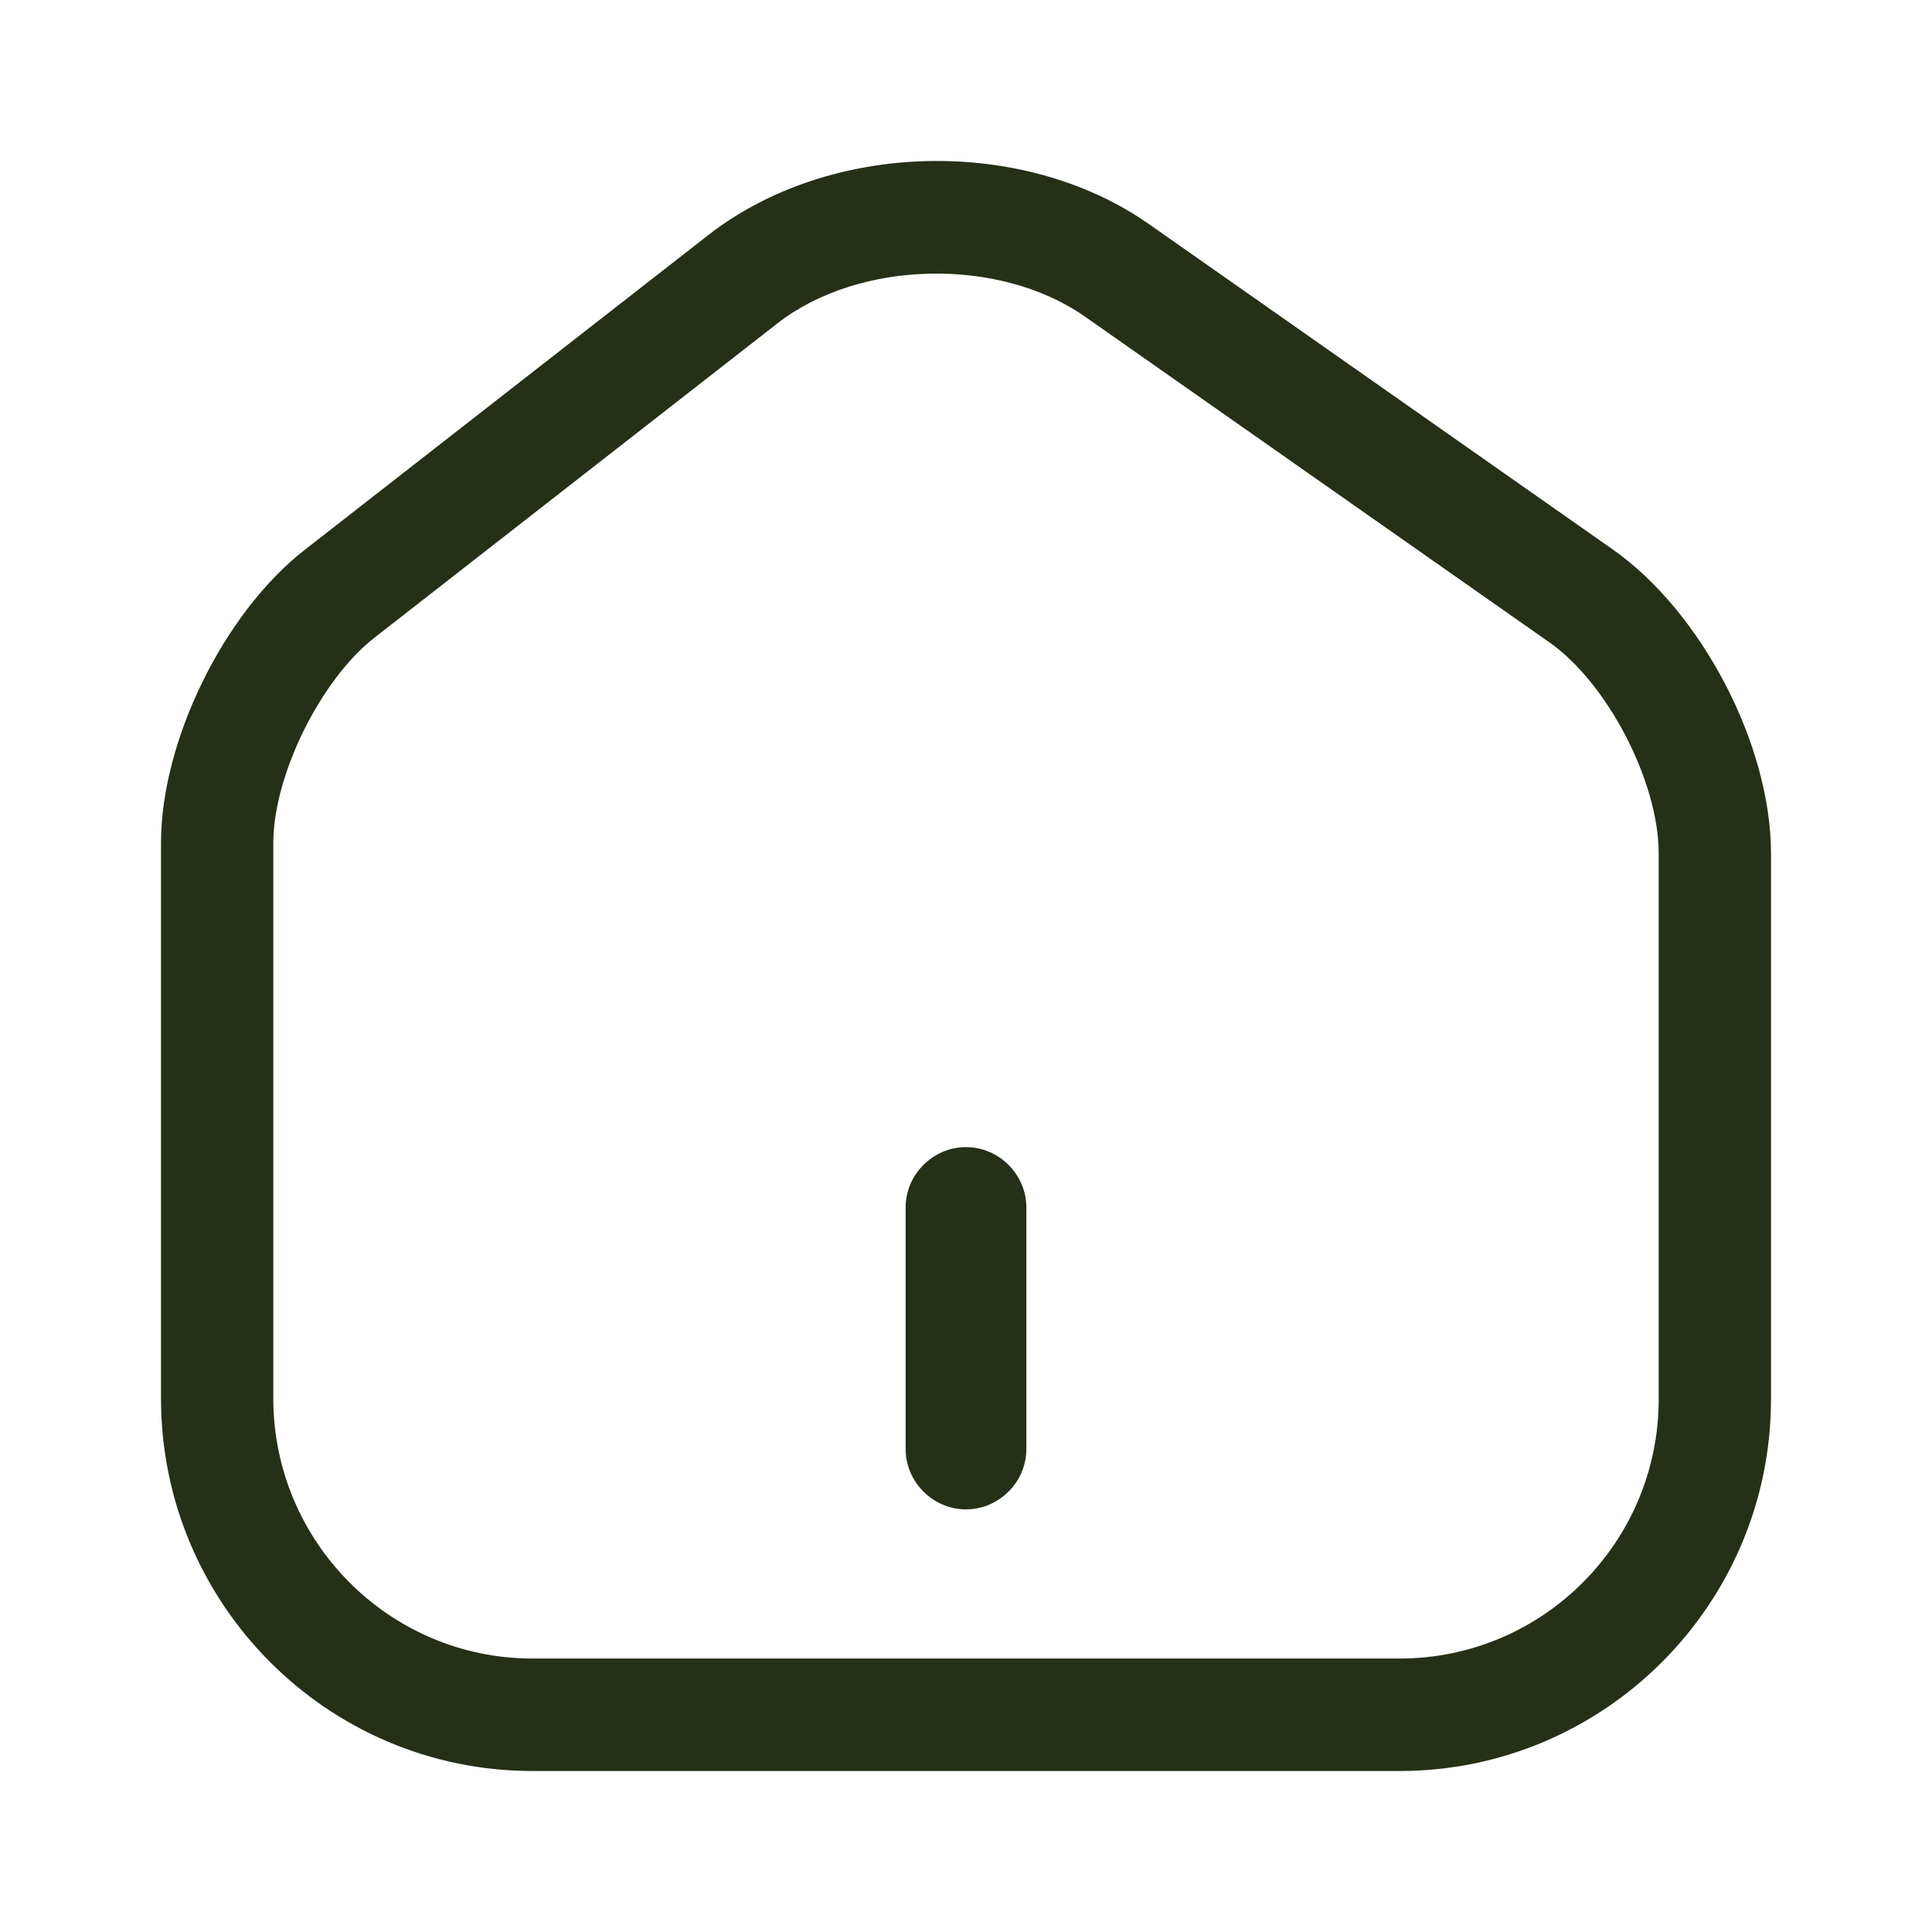
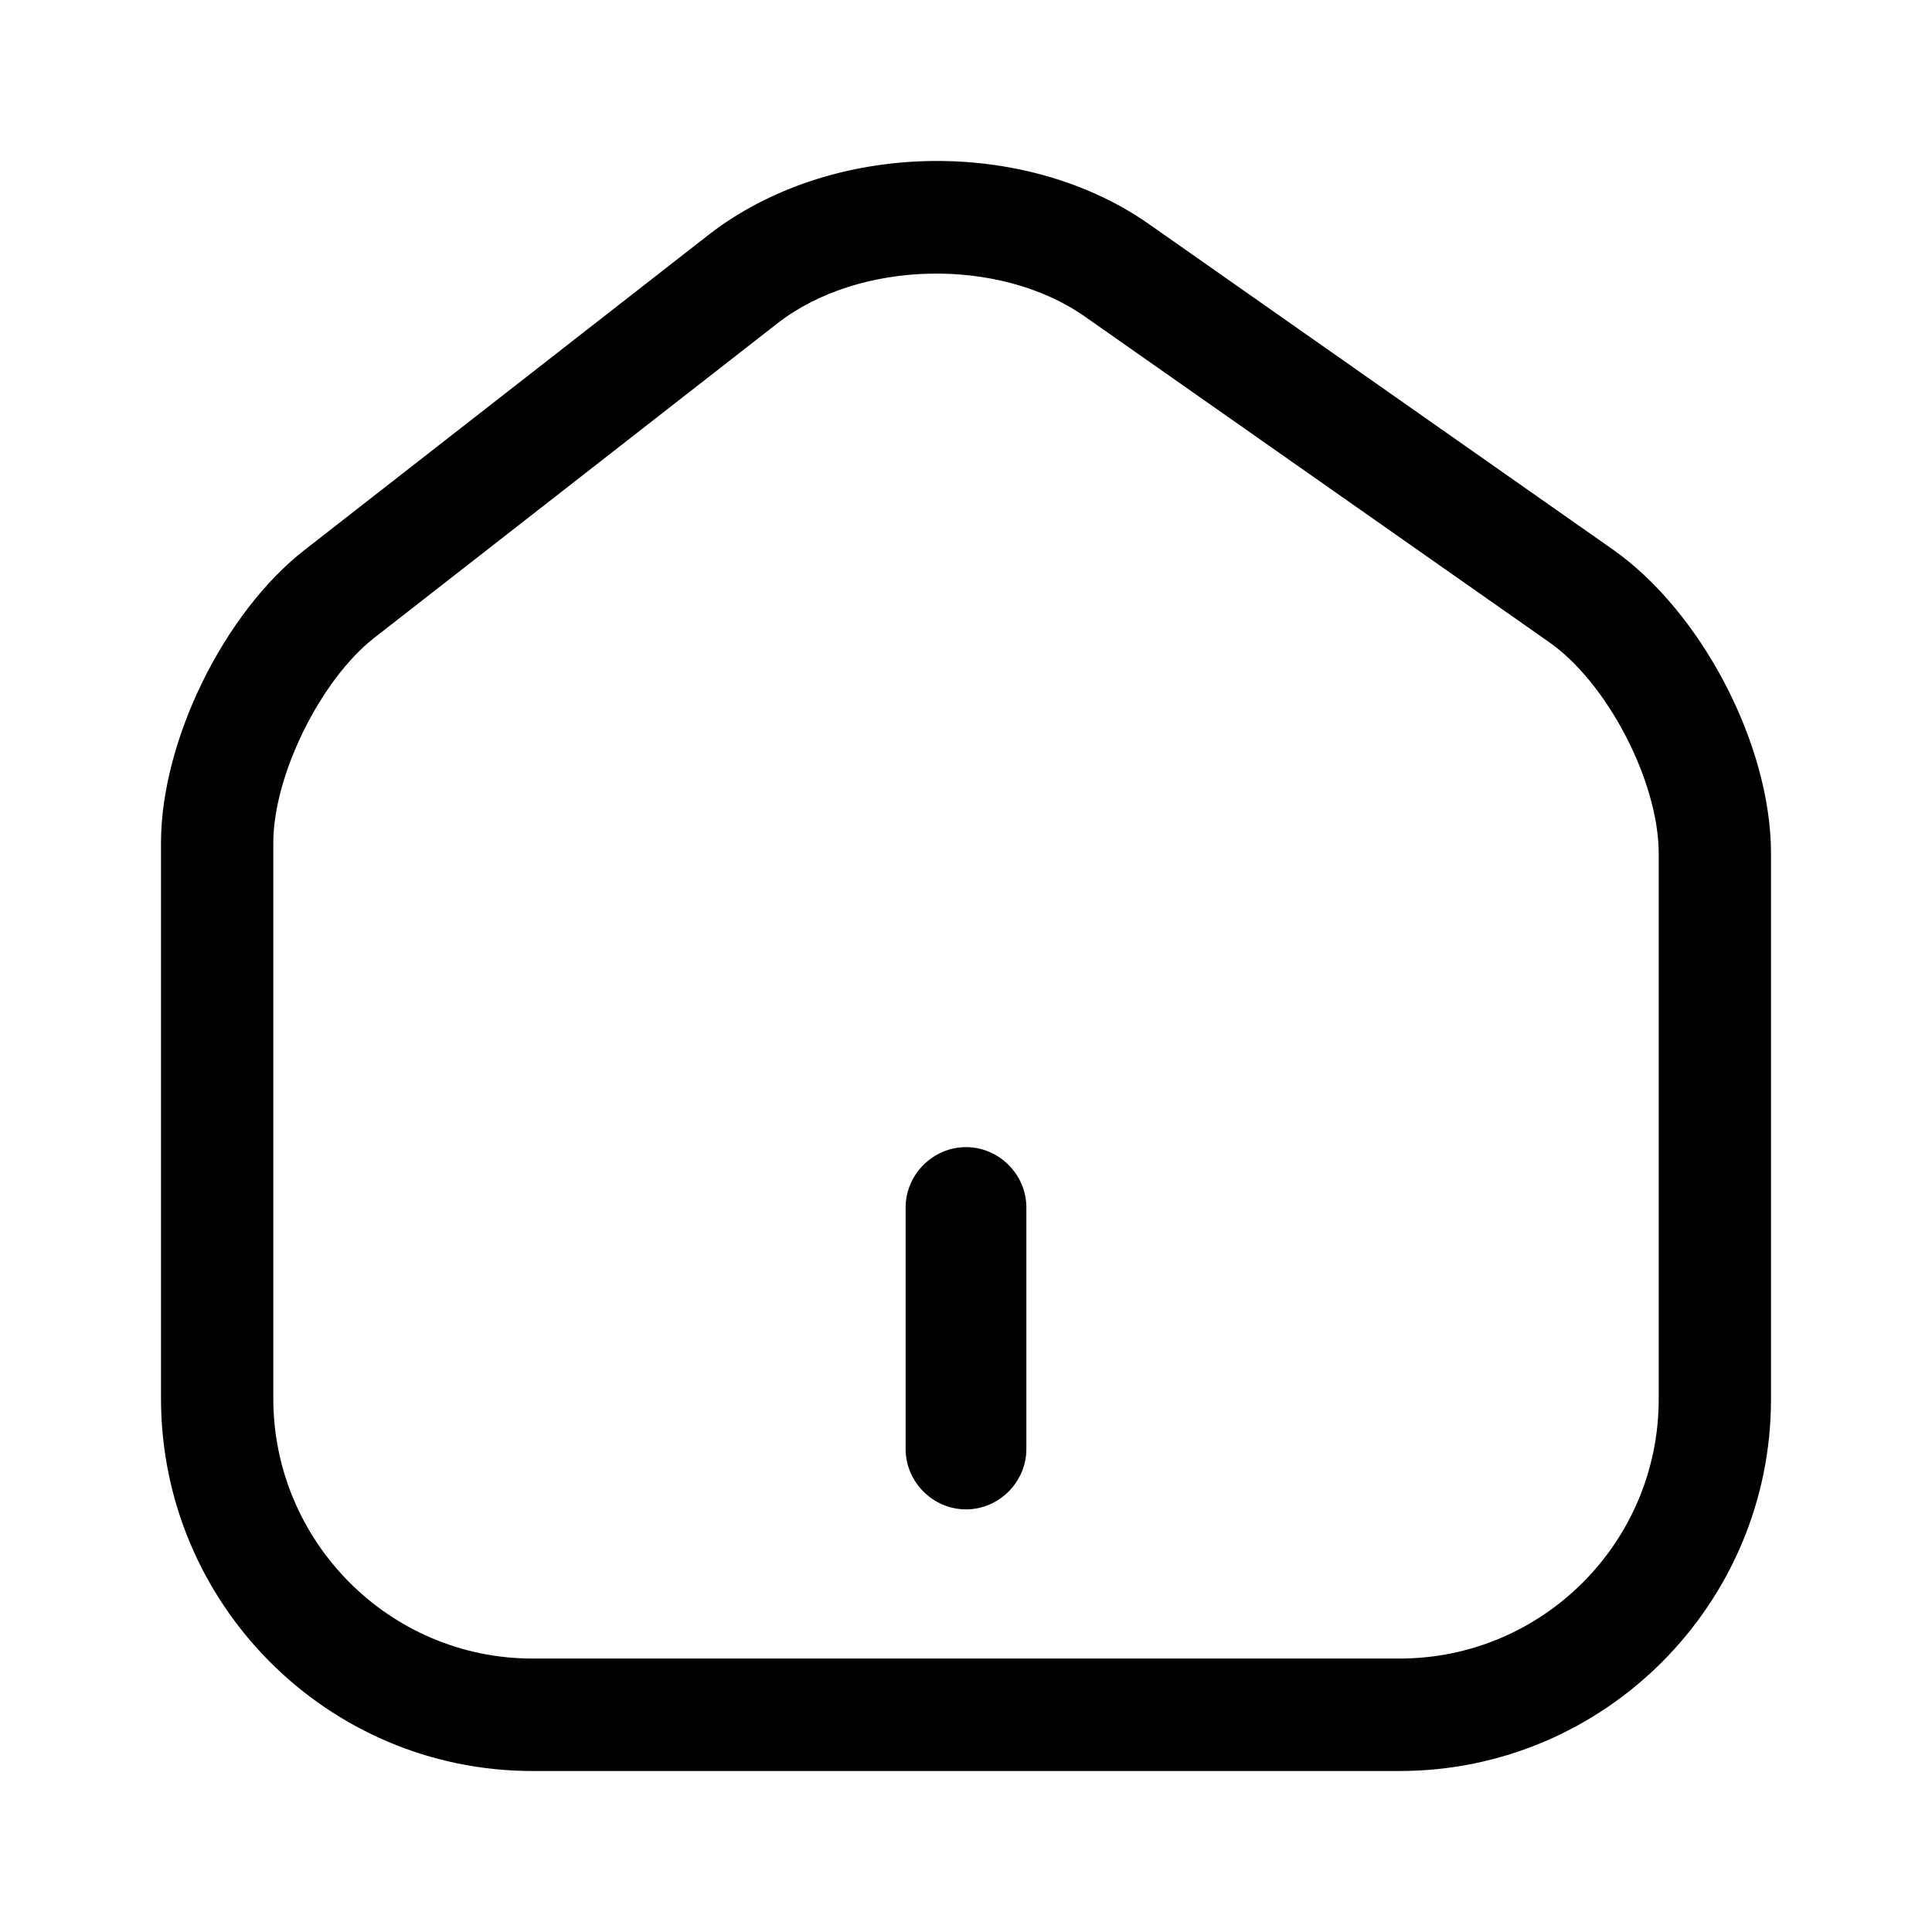
<svg xmlns="http://www.w3.org/2000/svg" width="24" height="24" viewBox="0 0 24 24" fill="none">
-   <path d="M17.386 22H6.614C4.065 22 2 19.923 2 17.372V10.471C2 9.205 2.781 7.612 3.786 6.83L8.8 2.919C10.307 1.745 12.716 1.689 14.279 2.788L20.028 6.821C21.135 7.594 22 9.251 22 10.601V17.381C22 19.923 19.935 22 17.386 22ZM9.656 4.018L4.642 7.929C3.981 8.45 3.395 9.633 3.395 10.471V17.372C3.395 19.15 4.837 20.603 6.614 20.603H17.386C19.163 20.603 20.605 19.16 20.605 17.381V10.601C20.605 9.708 19.963 8.469 19.228 7.966L13.479 3.934C12.419 3.189 10.67 3.226 9.656 4.018Z" fill="#253017" />
-   <path d="M12 18.75C11.59 18.75 11.25 18.41 11.25 18V15C11.25 14.59 11.59 14.25 12 14.25C12.41 14.25 12.75 14.59 12.75 15V18C12.75 18.41 12.41 18.75 12 18.75Z" fill="#253017" />
+   <path d="M17.386 22H6.614C4.065 22 2 19.923 2 17.372V10.471C2 9.205 2.781 7.612 3.786 6.83L8.8 2.919C10.307 1.745 12.716 1.689 14.279 2.788L20.028 6.821C21.135 7.594 22 9.251 22 10.601V17.381C22 19.923 19.935 22 17.386 22ZM9.656 4.018L4.642 7.929C3.981 8.45 3.395 9.633 3.395 10.471V17.372C3.395 19.15 4.837 20.603 6.614 20.603H17.386C19.163 20.603 20.605 19.16 20.605 17.381V10.601C20.605 9.708 19.963 8.469 19.228 7.966L13.479 3.934C12.419 3.189 10.67 3.226 9.656 4.018Z" fill="currentColor" />
+   <path d="M12 18.75C11.59 18.75 11.25 18.41 11.25 18V15C11.25 14.59 11.59 14.25 12 14.25C12.41 14.25 12.75 14.59 12.75 15V18C12.75 18.41 12.41 18.75 12 18.75Z" fill="currentColor" />
</svg>
